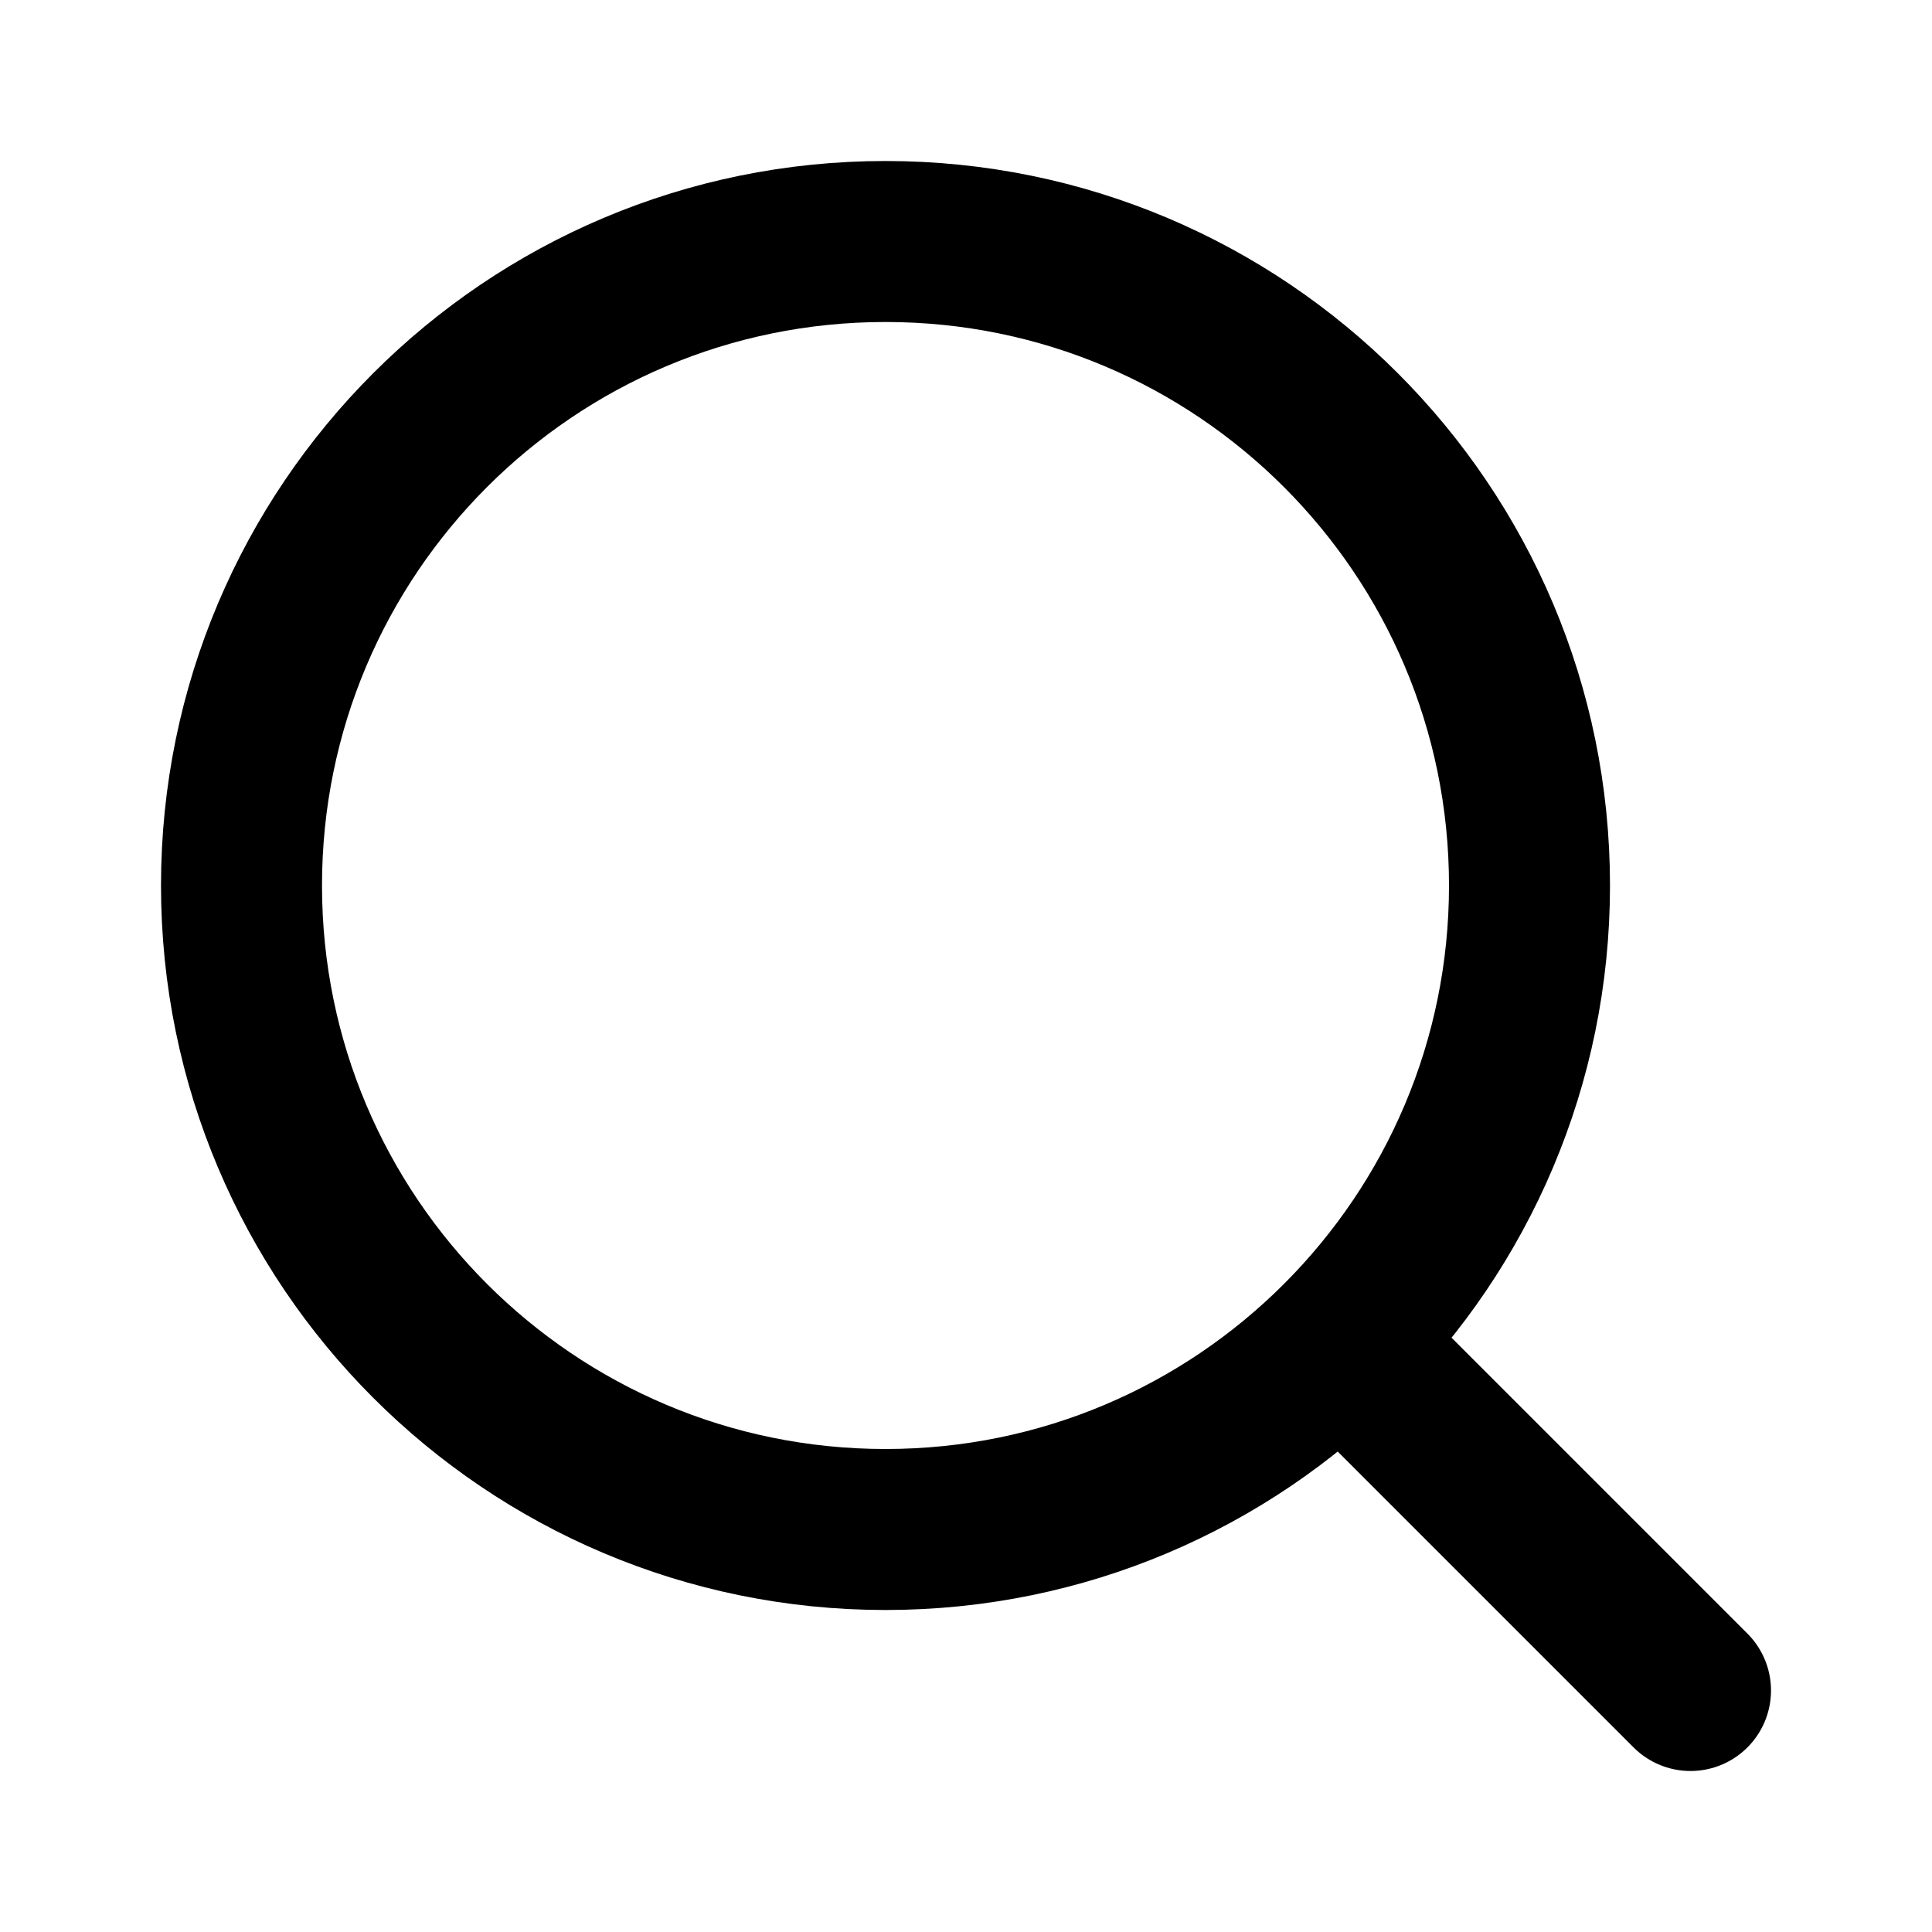
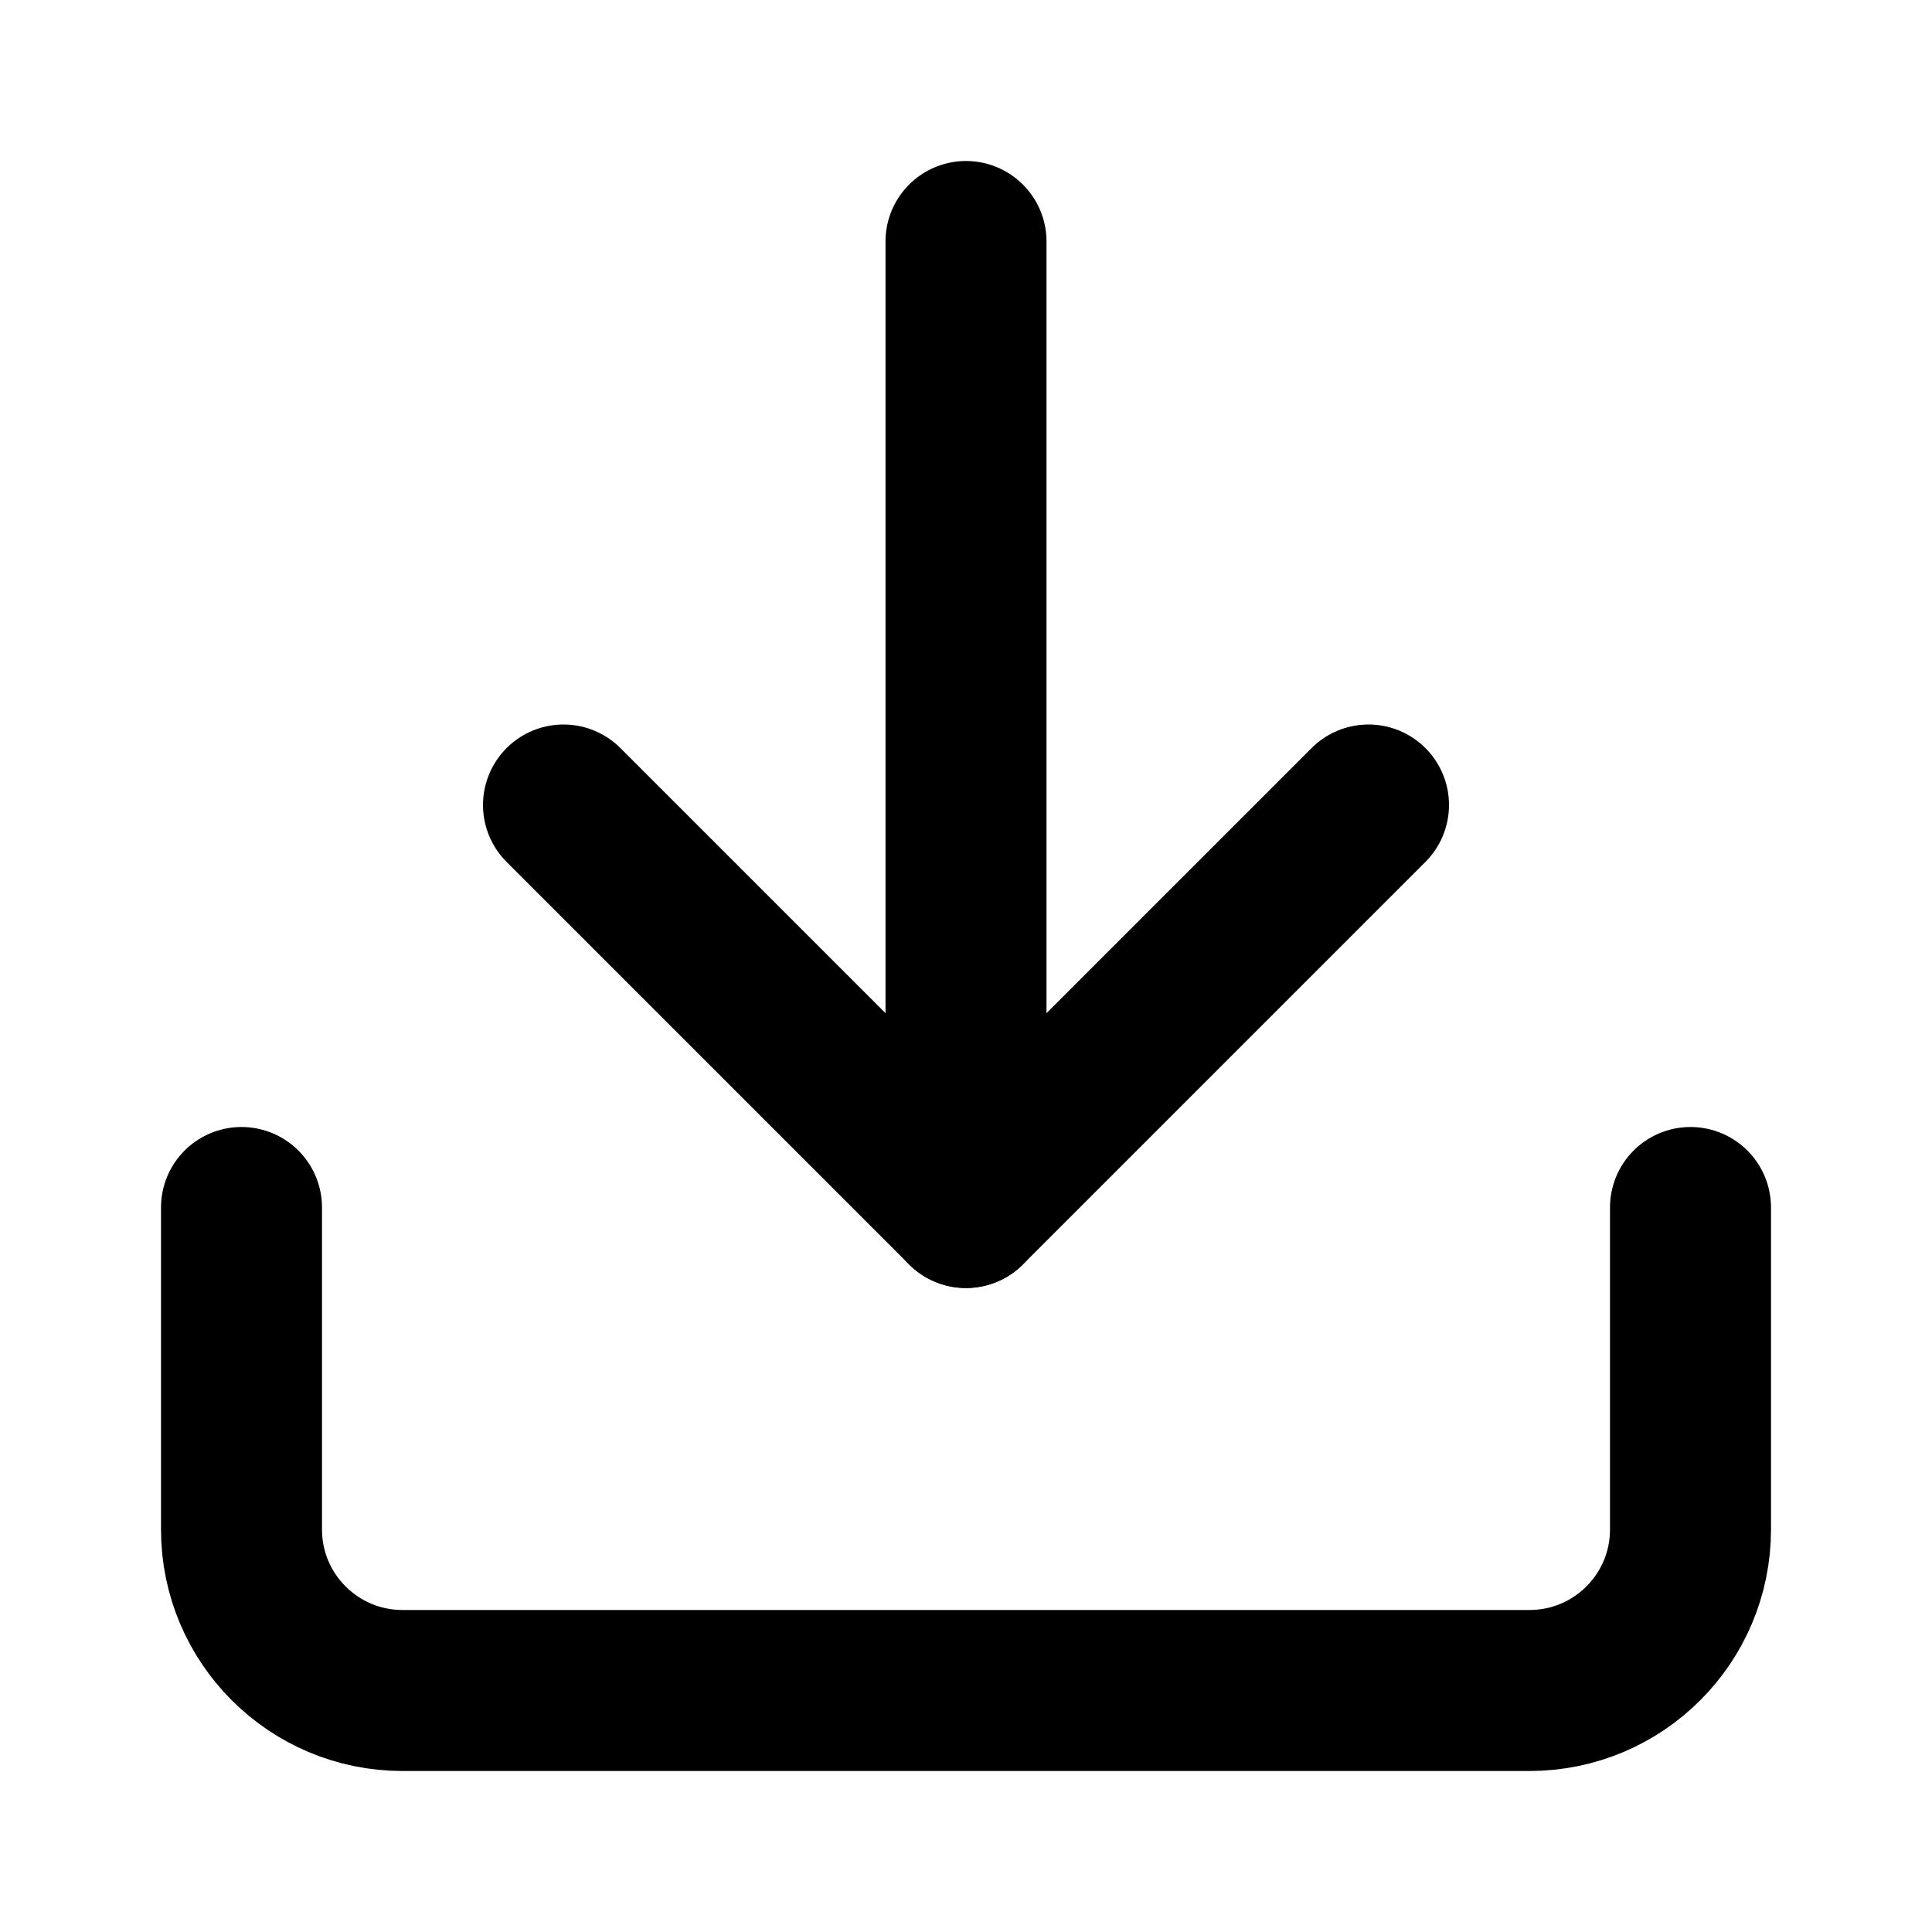
<svg xmlns="http://www.w3.org/2000/svg" width="24" height="24" viewBox="0 0 24 24" fill="none" stroke="currentColor" stroke-width="2" stroke-linecap="round" stroke-linejoin="round">
-   <path d="m21 21-4.34-4.34" />
-   <circle cx="11" cy="11" r="8" />
+   <path d="M12 15V3" />
+   <path d="M21 15v4a2 2 0 0 1-2 2H5a2 2 0 0 1-2-2v-4" />
+   <path d="m7 10 5 5 5-5" />
</svg>
